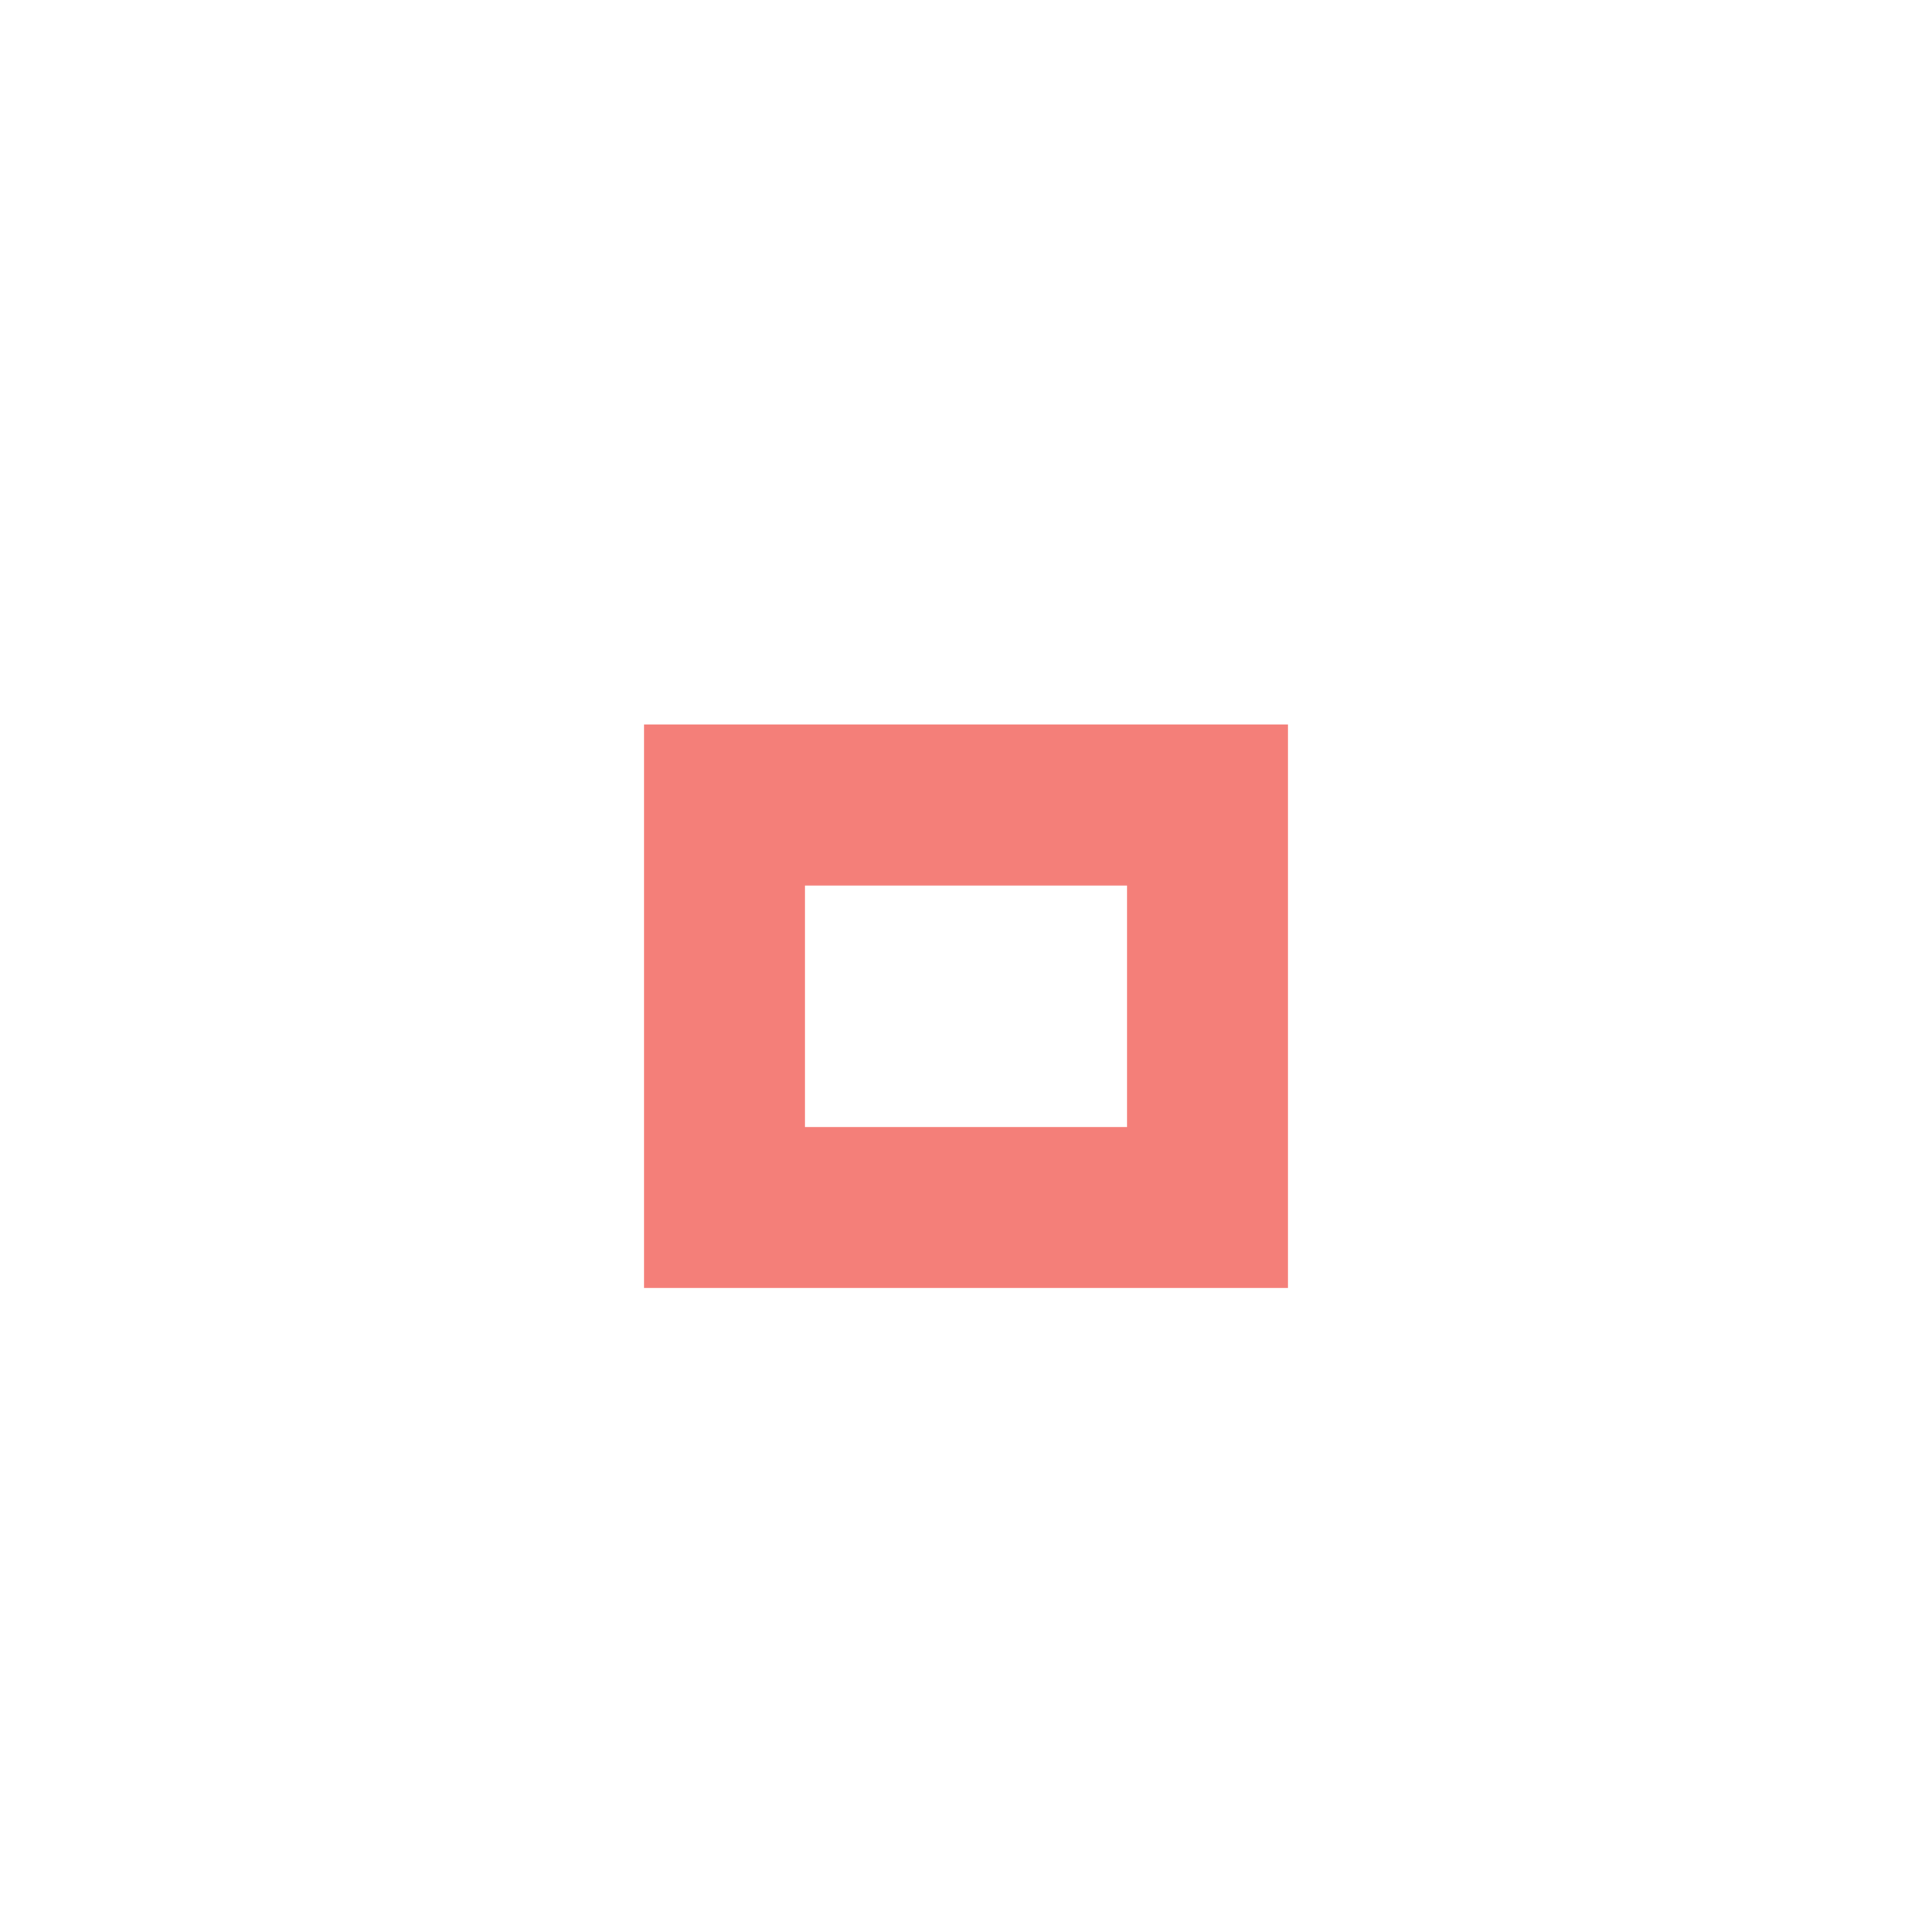
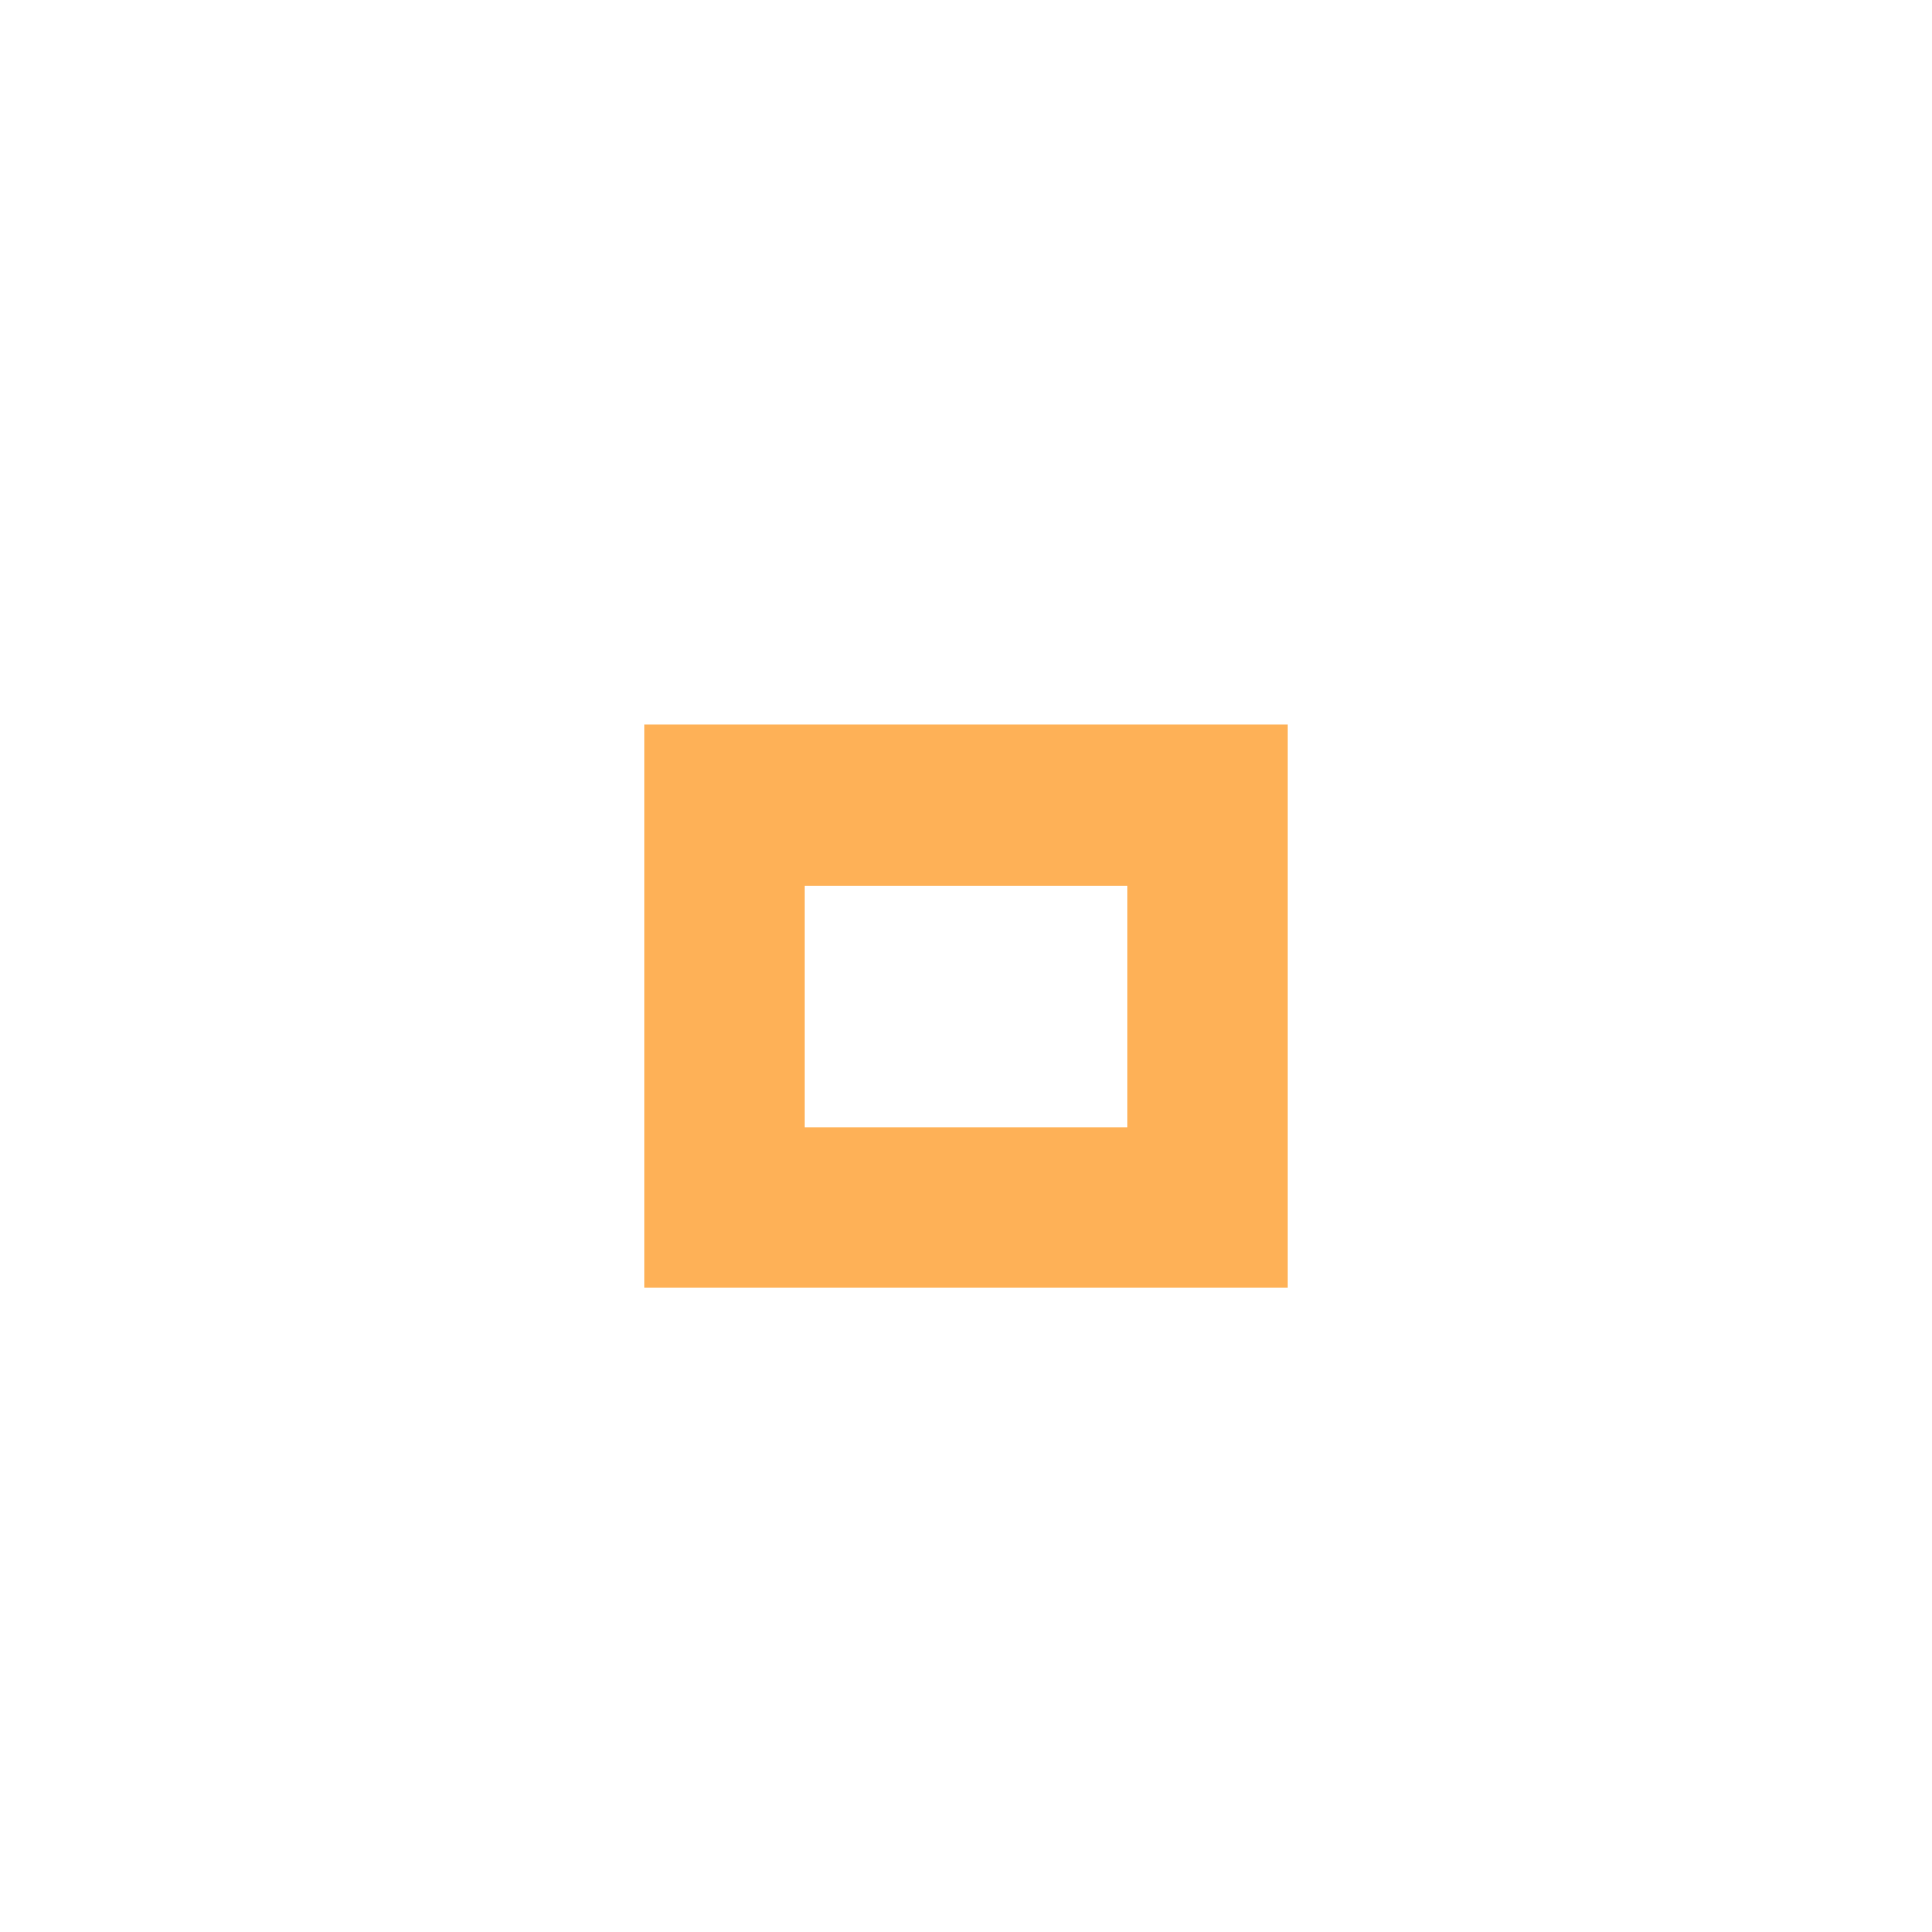
<svg xmlns="http://www.w3.org/2000/svg" version="1.1" x="0px" y="0px" width="24px" height="24px" viewBox="0 0 24 24">
-   <path fill="#f0544c" opacity="0.75" d="M14,14h-4v-3h4V14z M16,9H8v7h8V9z" />
+   <path fill="#fd971f" opacity="0.75" d="M14,14h-4v-3h4V14z M16,9H8v7h8V9z" />
</svg>
